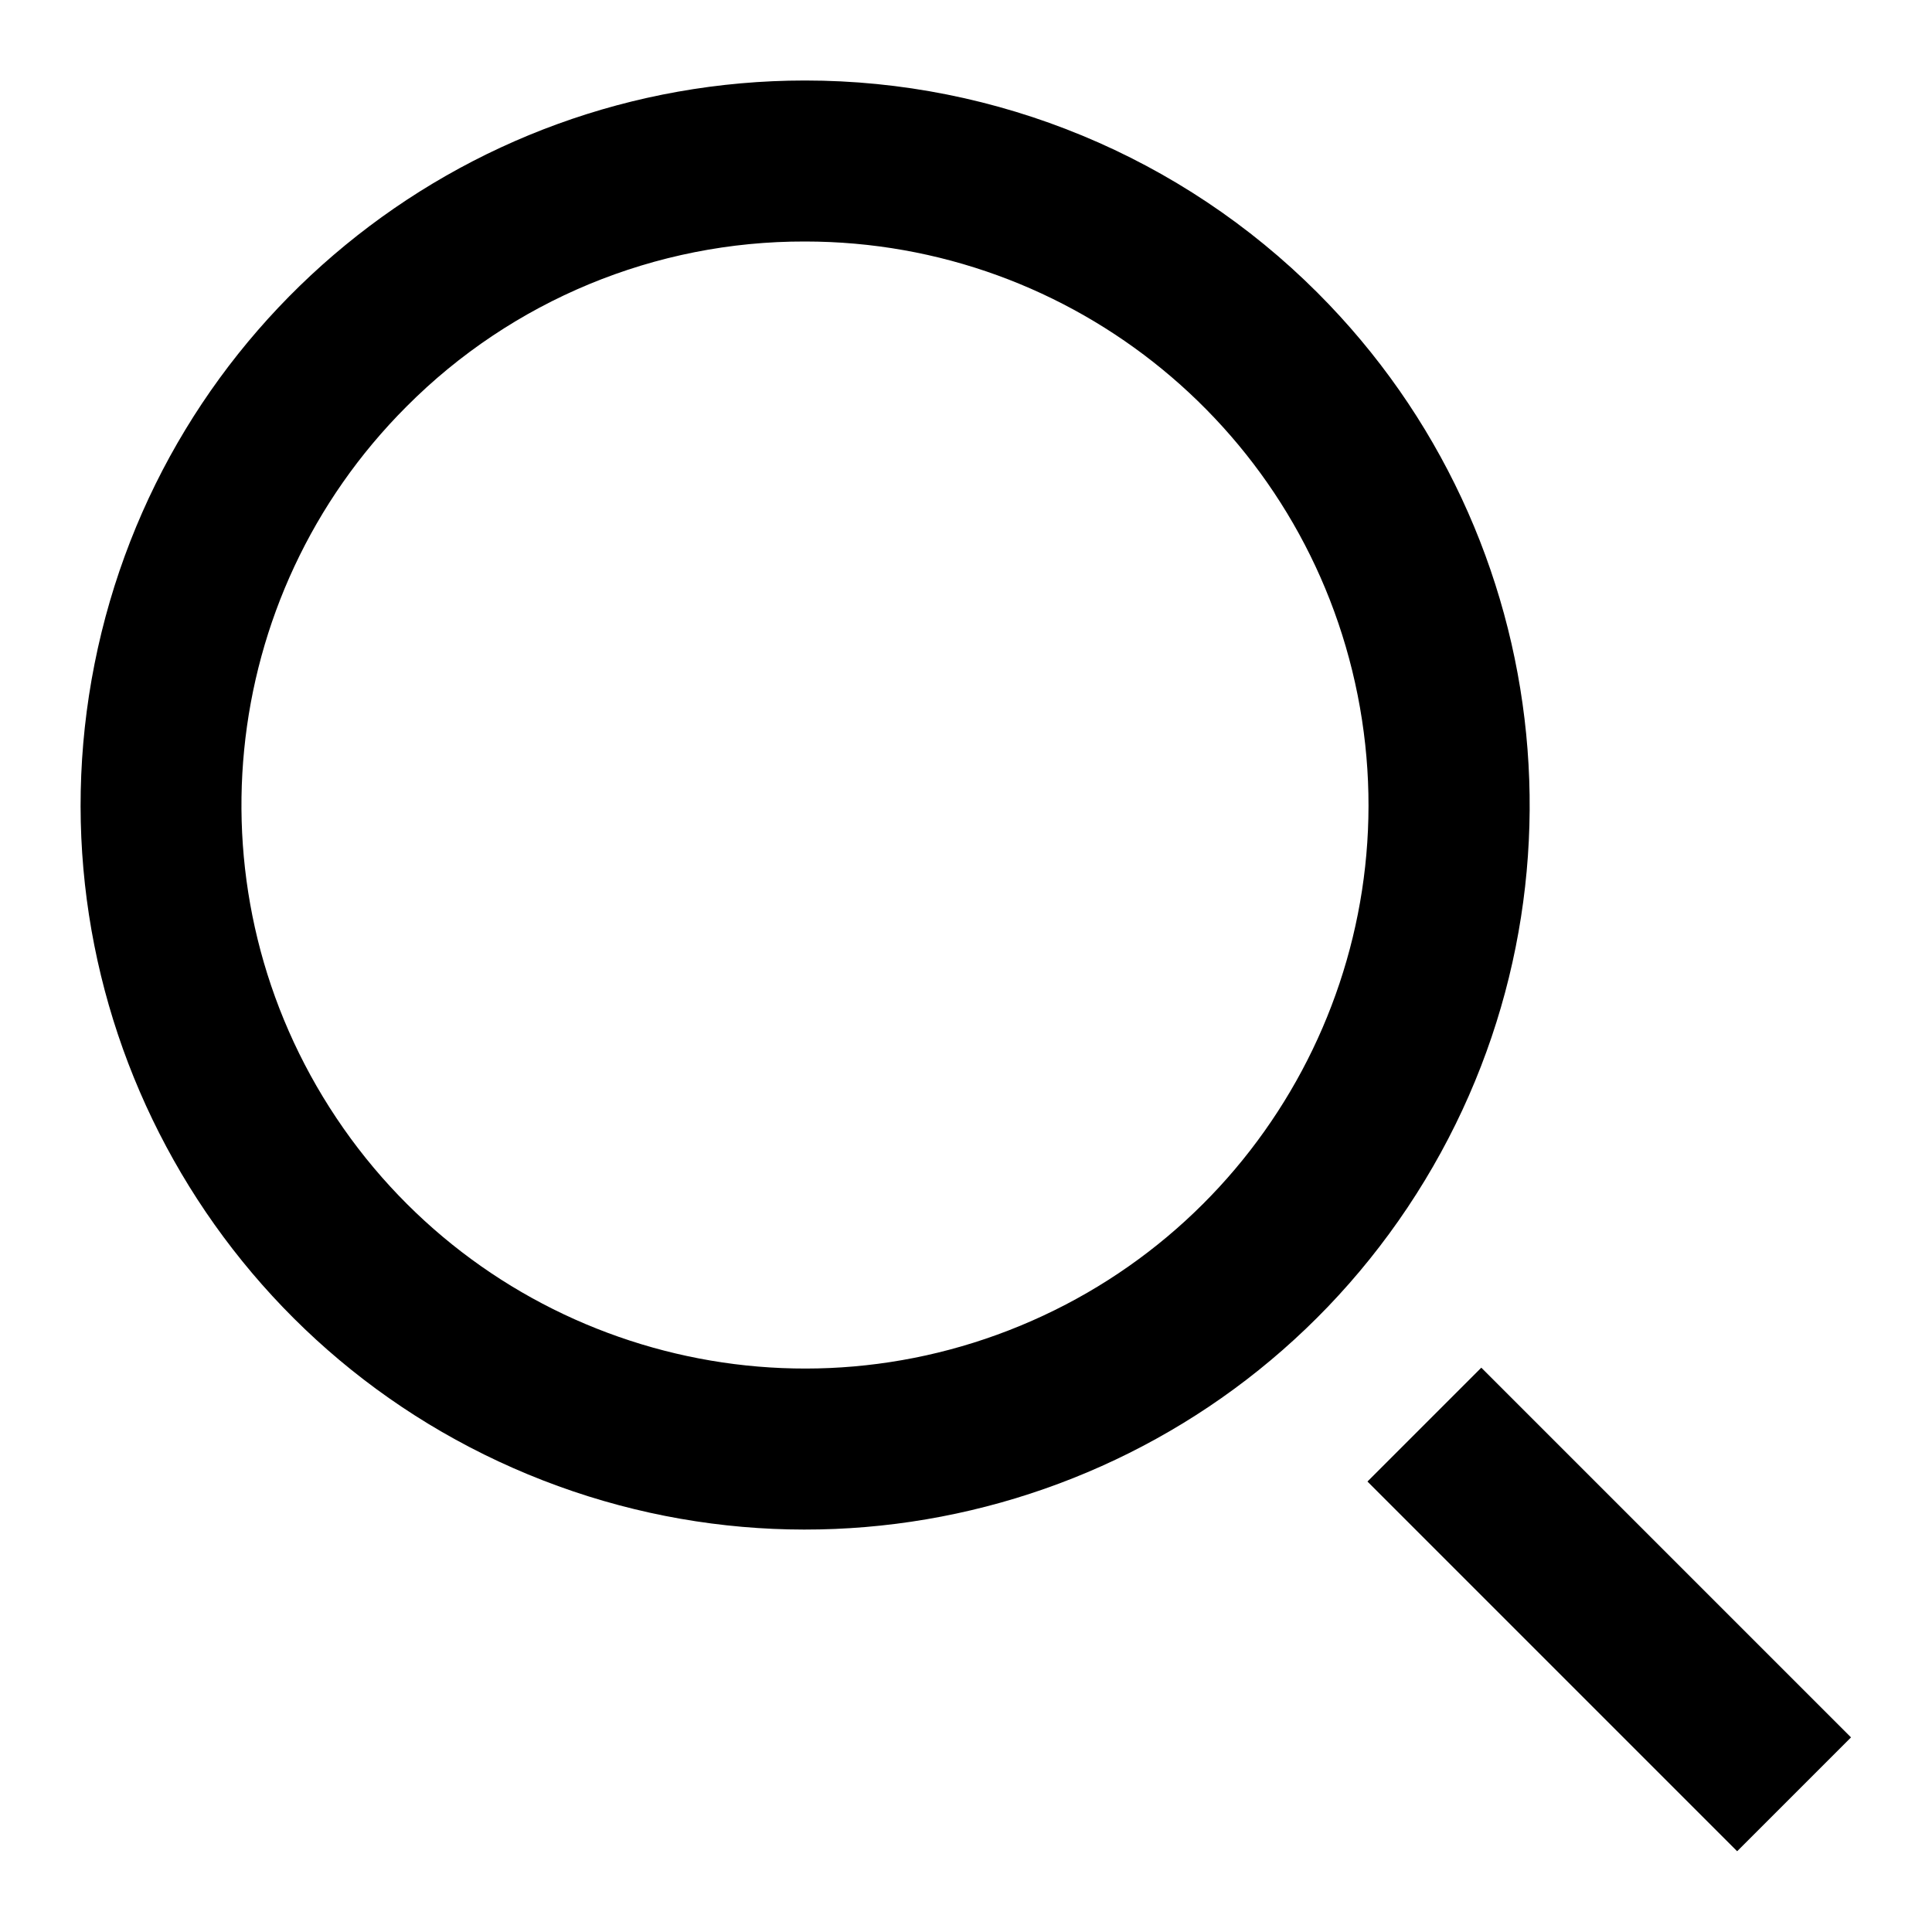
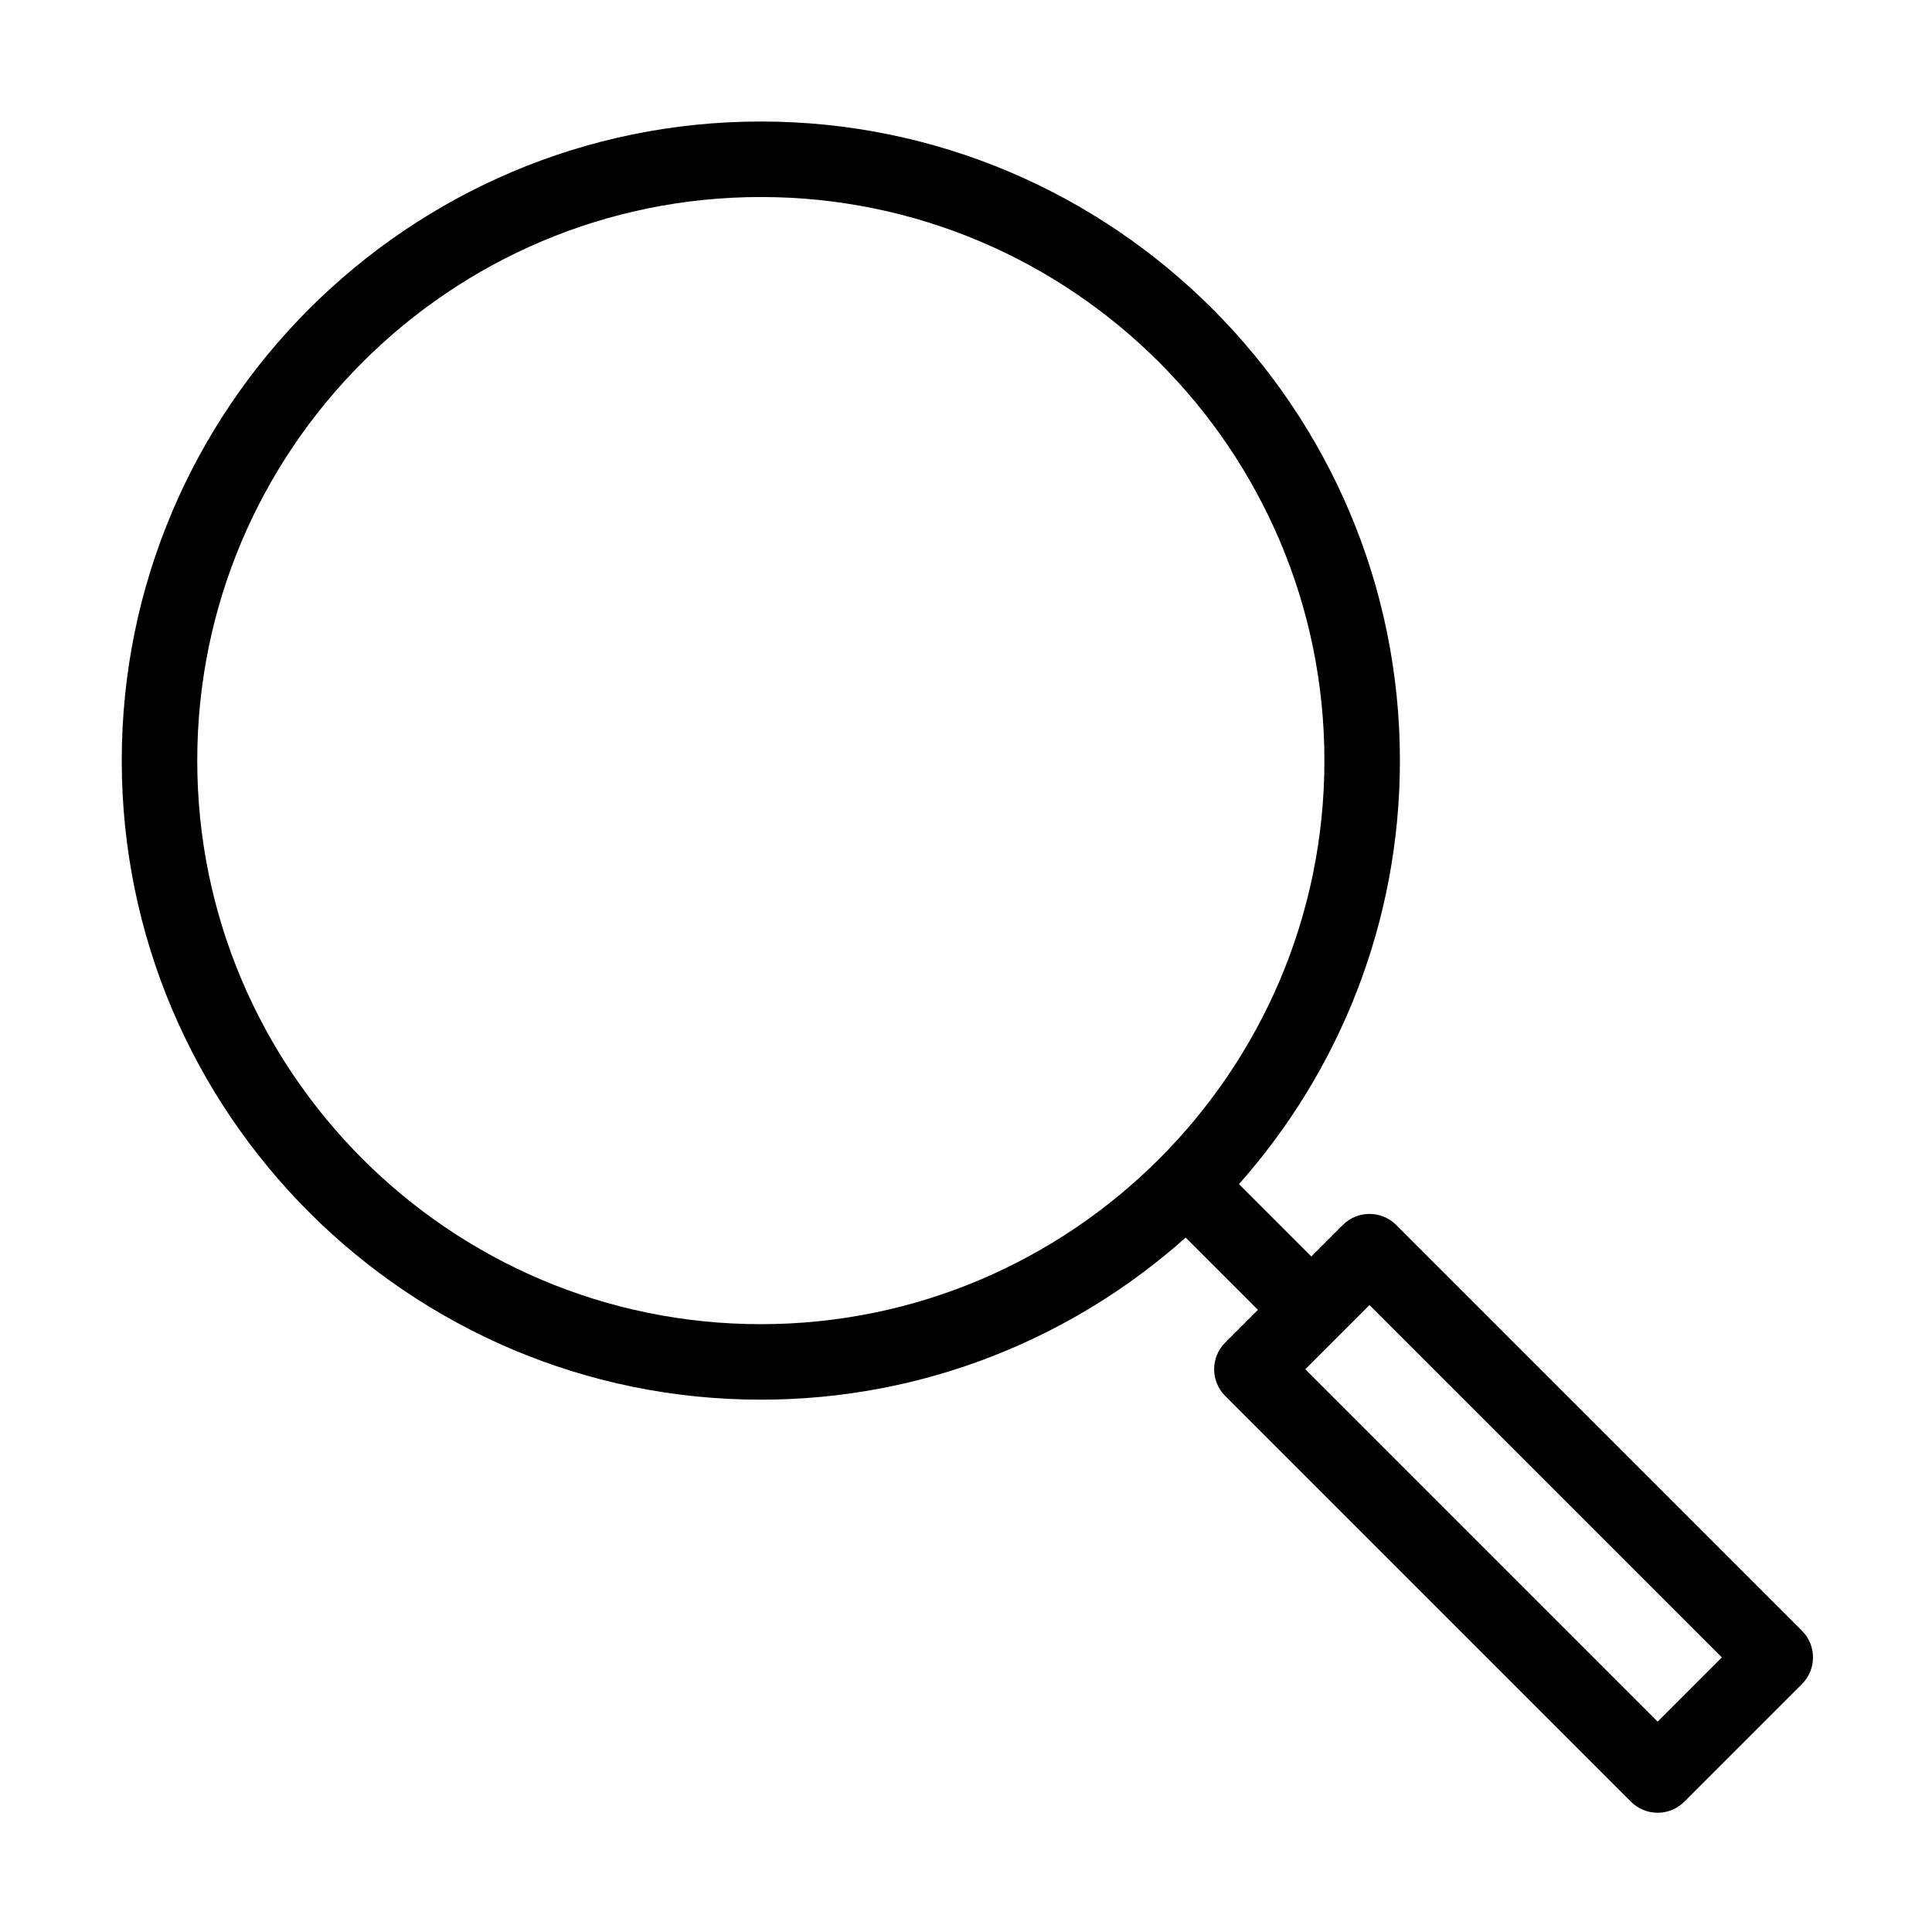
- <svg xmlns="http://www.w3.org/2000/svg" id="图层_1" data-name="图层 1" viewBox="0 0 48 48">
-   <path d="M20,6a14,14,0,1,1-9.9,4.1A13.92,13.92,0,0,1,20,6m0-4A18,18,0,1,0,32.73,7.27,18,18,0,0,0,20,2Z" />
-   <rect x="37.99" y="33.49" width="4" height="12.99" transform="translate(-16.57 39.99) rotate(-45)" />
+ <svg xmlns="http://www.w3.org/2000/svg" class="icon" style="width: 0.5em;height: 0.5em;vertical-align: middle;fill: currentColor;overflow: hidden;" viewBox="0 0 1024 1024" version="1.1" p-id="613">
+   <path d="M955.069 864.311 740.015 649.258c-3.752-3.751-8.841-5.86-14.149-5.86-5.307 0-10.396 2.108-14.149 5.86l-16.692 16.692-38.342-38.342c53.038-59.81 85.299-138.442 85.299-224.479 0-186.775-151.953-338.728-338.728-338.728S64.528 216.355 64.528 403.129c0 186.776 151.953 338.729 338.728 338.729 86.369 0 165.276-32.51 225.17-85.914l38.303 38.303-17.345 17.345c-7.813 7.814-7.813 20.484 0 28.297l215.052 215.053c3.753 3.751 8.841 5.86 14.149 5.86 5.307 0 10.396-2.108 14.149-5.86l62.335-62.335C962.883 884.795 962.883 872.125 955.069 864.311zM104.546 403.129c0-164.709 134-298.709 298.709-298.709s298.709 134 298.709 298.709S567.965 701.84 403.255 701.84 104.546 567.839 104.546 403.129zM878.585 912.496 691.83 725.741l34.036-34.036 186.755 186.755L878.585 912.496z" p-id="614" />
</svg>
